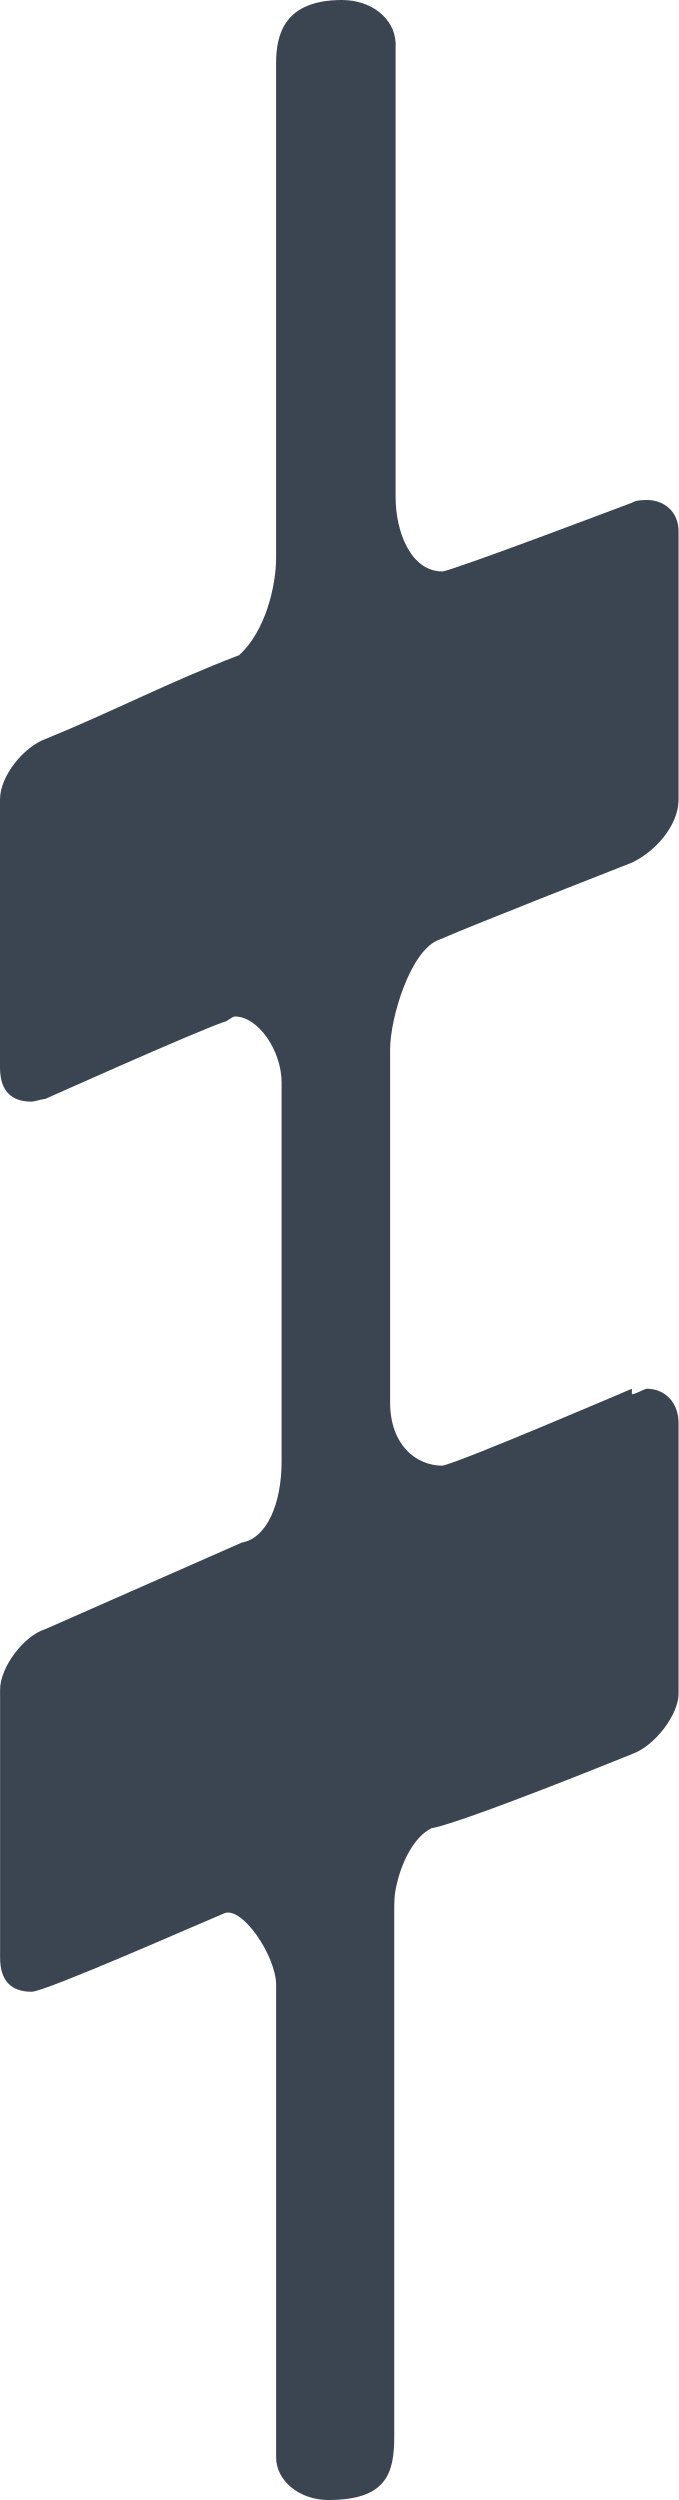
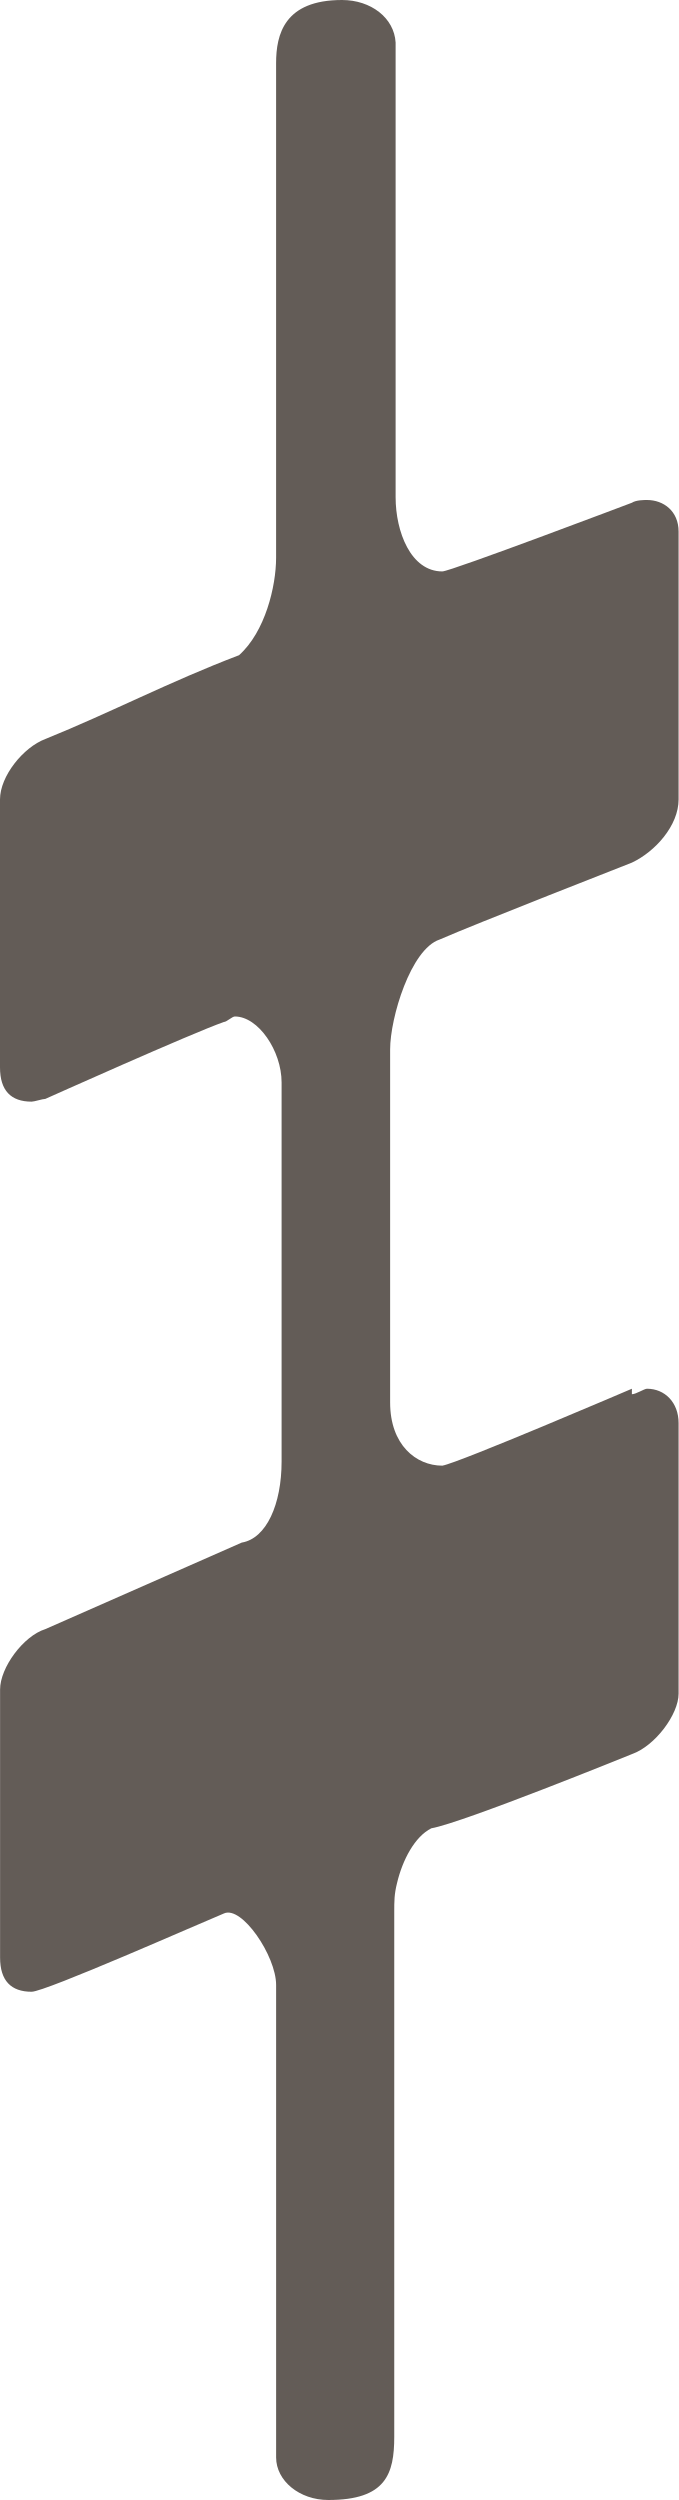
<svg xmlns="http://www.w3.org/2000/svg" width="0.494mm" height="1.82mm" viewBox="0 0 0.494 1.82" version="1.1" id="svg8">
  <defs id="defs2" />
  <g id="layer1">
-     <path d="m 1e-5,0.847 m 0.023,0.603 c 0.01,0 0.123,-0.05 0.14,-0.057 0.013,-0.006 0.038,0.031 0.038,0.052 V 1.789 c 0,0.017 0.017,0.031 0.038,0.031 0.042,0 0.048,-0.019 0.048,-0.046 V 1.392 c 0,-0.008 0,-0.013 0.002,-0.021 0.004,-0.017 0.013,-0.034 0.025,-0.04 0.023,-0.004 0.146,-0.054 0.146,-0.054 0.017,-0.006 0.034,-0.029 0.034,-0.044 V 1.036 c 0,-0.015 -0.01,-0.025 -0.023,-0.025 -0.002,0 -0.008,0.004 -0.011,0.004 v -0.004 c 0,0 -0.126,0.054 -0.138,0.056 -0.019,0 -0.038,-0.015 -0.038,-0.046 V 0.764 c 0,-0.023 0.015,-0.073 0.036,-0.08 0.025,-0.011 0.14,-0.056 0.14,-0.056 0.017,-0.008 0.034,-0.027 0.034,-0.046 V 0.387 c 0,-0.015 -0.011,-0.023 -0.023,-0.023 -0.002,0 -0.008,0 -0.011,0.002 0,0 -0.132,0.05 -0.138,0.05 -0.023,0 -0.034,-0.029 -0.034,-0.054 V 0.031 C 0.287,0.013 0.27,0 0.249,0 0.207,0 0.201,0.025 0.201,0.046 v 0.36 c 0,0.021 -0.008,0.054 -0.027,0.071 C 0.124,0.496 0.08,0.519 0.033,0.538 0.017,0.544 0,0.565 0,0.582 v 0.195 c 0,0.017 0.008,0.025 0.023,0.025 0.002,0 0.008,-0.002 0.01,-0.002 0,0 0.107,-0.048 0.13,-0.056 0.002,0 0.006,-0.004 0.008,-0.004 0.017,0 0.034,0.025 0.034,0.048 v 0.276 c 0,0.031 -0.011,0.056 -0.029,0.059 L 0.033,1.186 C 0.017,1.191 5.3e-5,1.214 5.3e-5,1.23 V 1.425 c 0,0.017 0.008,0.025 0.023,0.025" id="path10" style="fill:#3b4552;stroke-width:0.265" />
+     <path d="m 1e-5,0.847 m 0.023,0.603 c 0.01,0 0.123,-0.05 0.14,-0.057 0.013,-0.006 0.038,0.031 0.038,0.052 V 1.789 c 0,0.017 0.017,0.031 0.038,0.031 0.042,0 0.048,-0.019 0.048,-0.046 V 1.392 c 0,-0.008 0,-0.013 0.002,-0.021 0.004,-0.017 0.013,-0.034 0.025,-0.04 0.023,-0.004 0.146,-0.054 0.146,-0.054 0.017,-0.006 0.034,-0.029 0.034,-0.044 V 1.036 c 0,-0.015 -0.01,-0.025 -0.023,-0.025 -0.002,0 -0.008,0.004 -0.011,0.004 v -0.004 c 0,0 -0.126,0.054 -0.138,0.056 -0.019,0 -0.038,-0.015 -0.038,-0.046 V 0.764 c 0,-0.023 0.015,-0.073 0.036,-0.08 0.025,-0.011 0.14,-0.056 0.14,-0.056 0.017,-0.008 0.034,-0.027 0.034,-0.046 V 0.387 c 0,-0.015 -0.011,-0.023 -0.023,-0.023 -0.002,0 -0.008,0 -0.011,0.002 0,0 -0.132,0.05 -0.138,0.05 -0.023,0 -0.034,-0.029 -0.034,-0.054 V 0.031 C 0.287,0.013 0.27,0 0.249,0 0.207,0 0.201,0.025 0.201,0.046 v 0.36 c 0,0.021 -0.008,0.054 -0.027,0.071 C 0.124,0.496 0.08,0.519 0.033,0.538 0.017,0.544 0,0.565 0,0.582 v 0.195 c 0,0.017 0.008,0.025 0.023,0.025 0.002,0 0.008,-0.002 0.01,-0.002 0,0 0.107,-0.048 0.13,-0.056 0.002,0 0.006,-0.004 0.008,-0.004 0.017,0 0.034,0.025 0.034,0.048 v 0.276 c 0,0.031 -0.011,0.056 -0.029,0.059 L 0.033,1.186 C 0.017,1.191 5.3e-5,1.214 5.3e-5,1.23 V 1.425 c 0,0.017 0.008,0.025 0.023,0.025" id="path10" style="fill:#635C57;stroke-width:0.265" />
  </g>
</svg>
